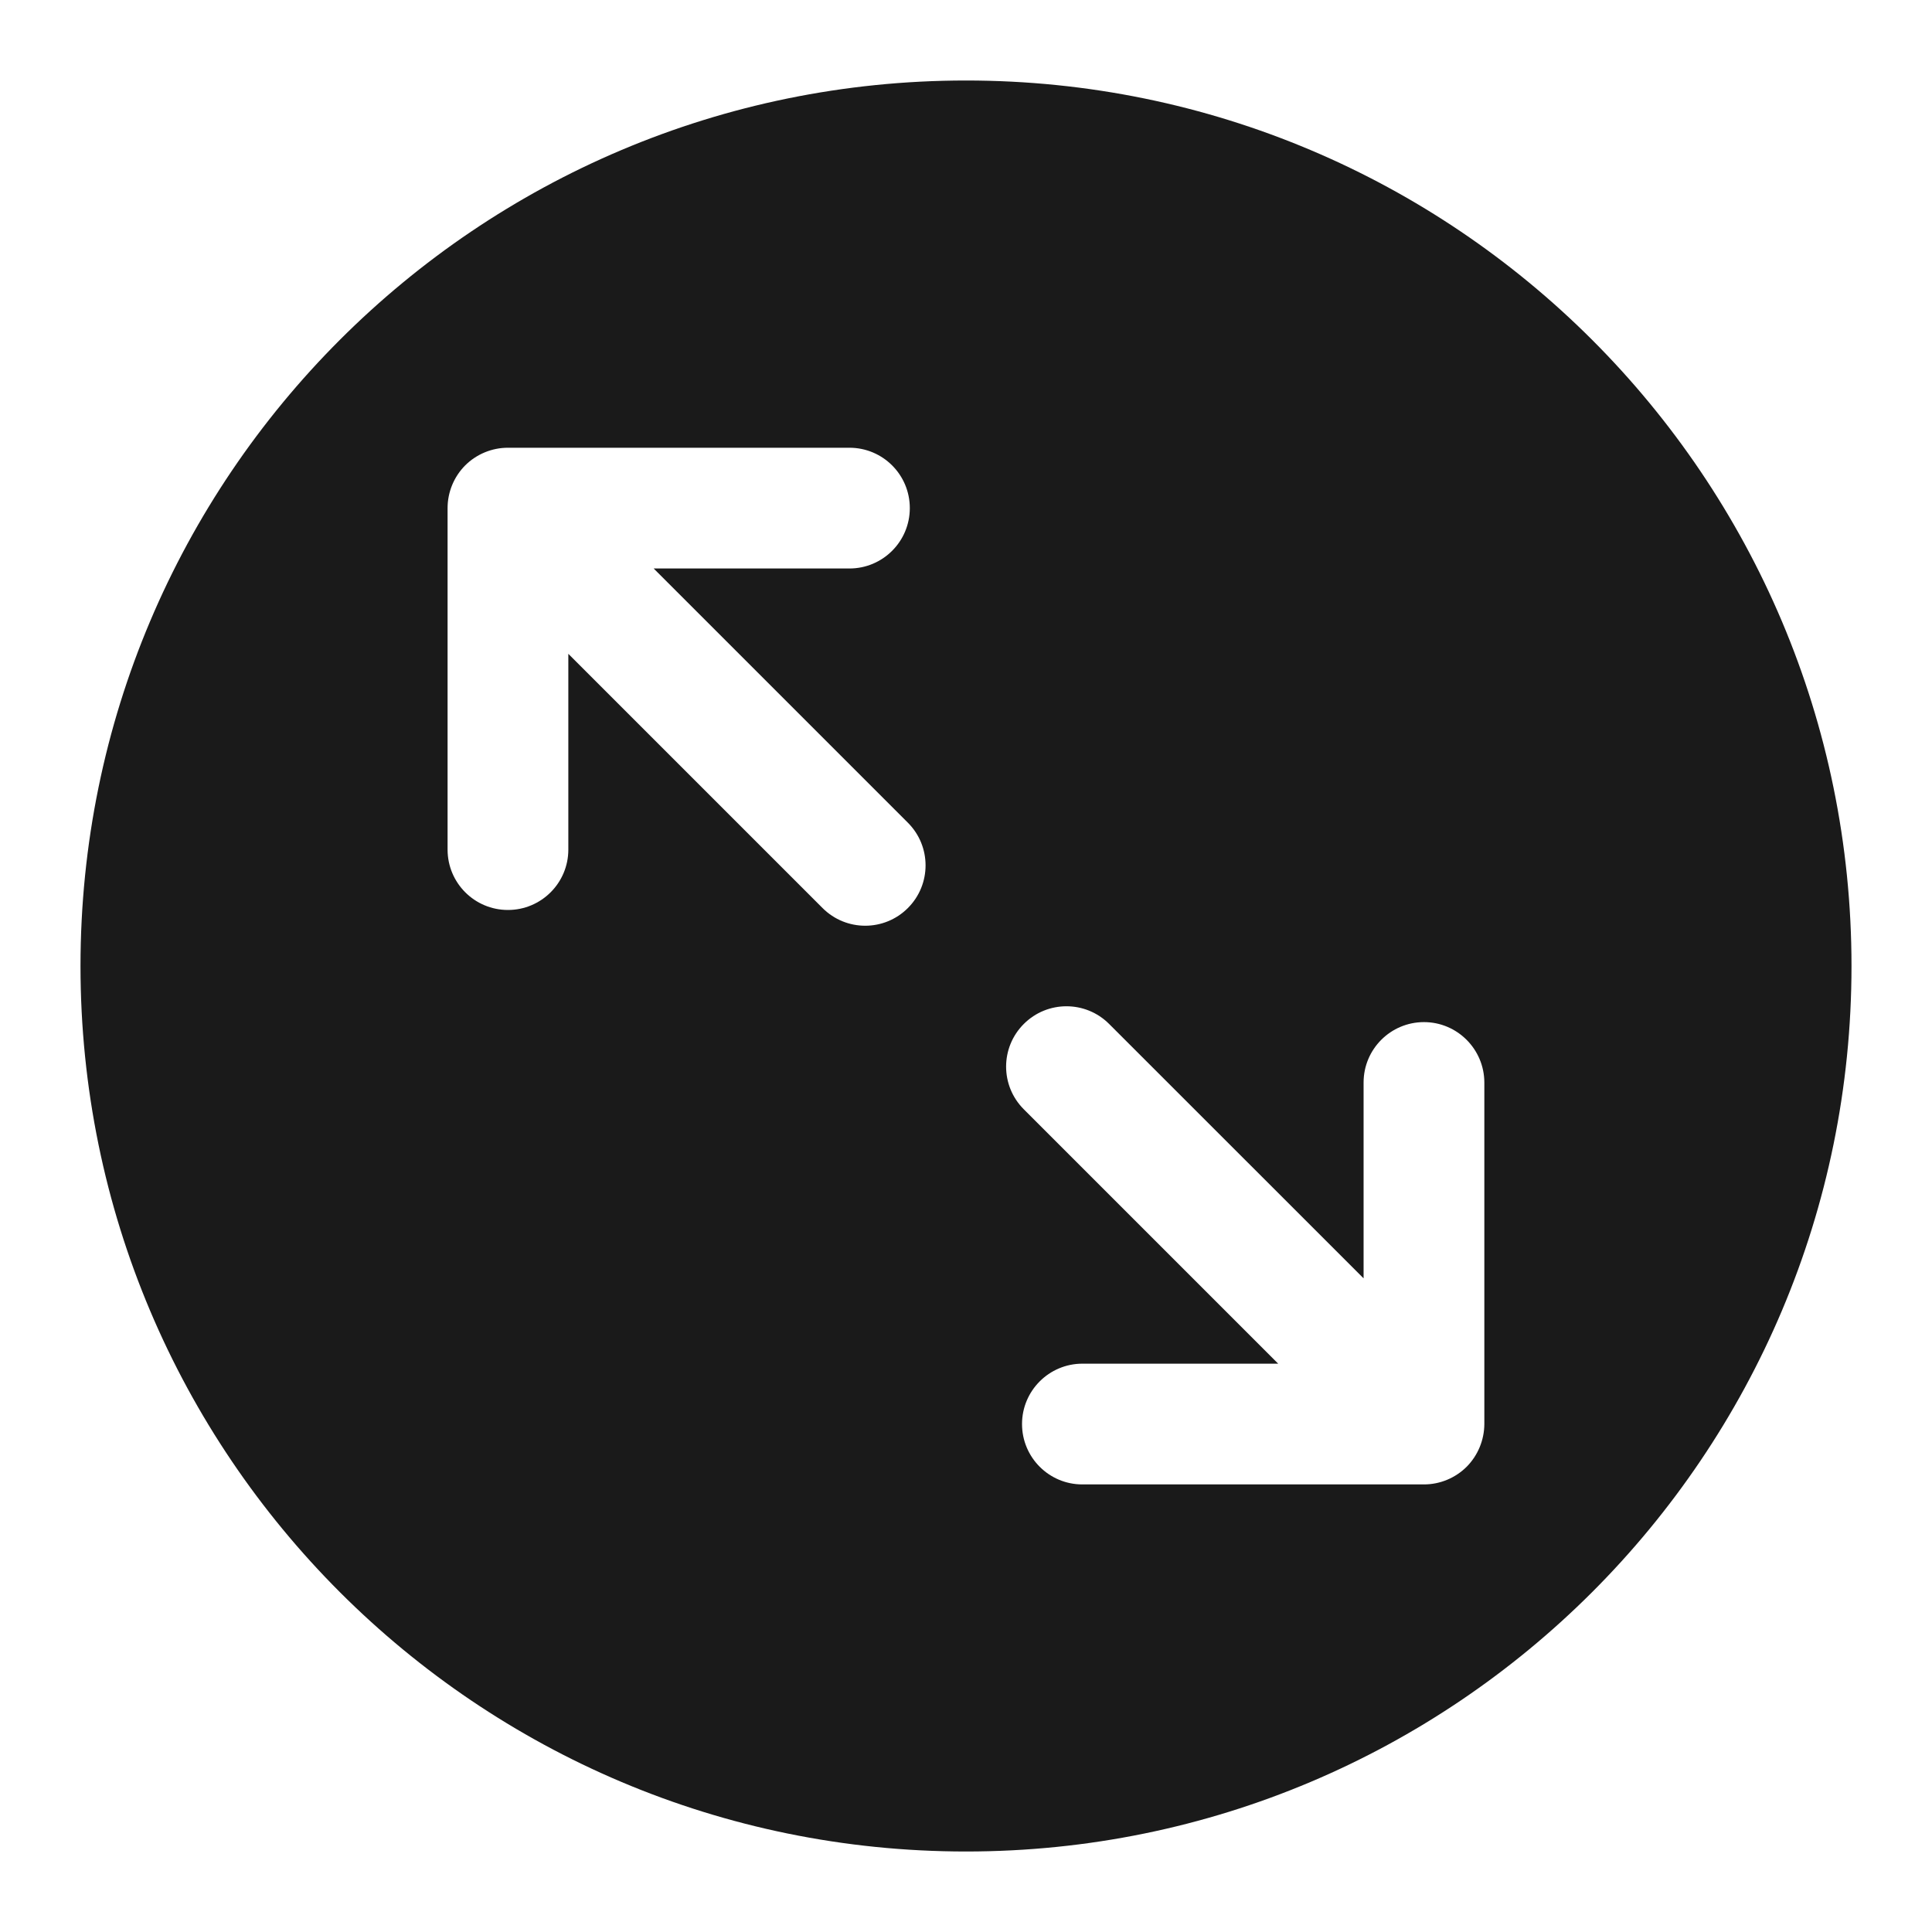
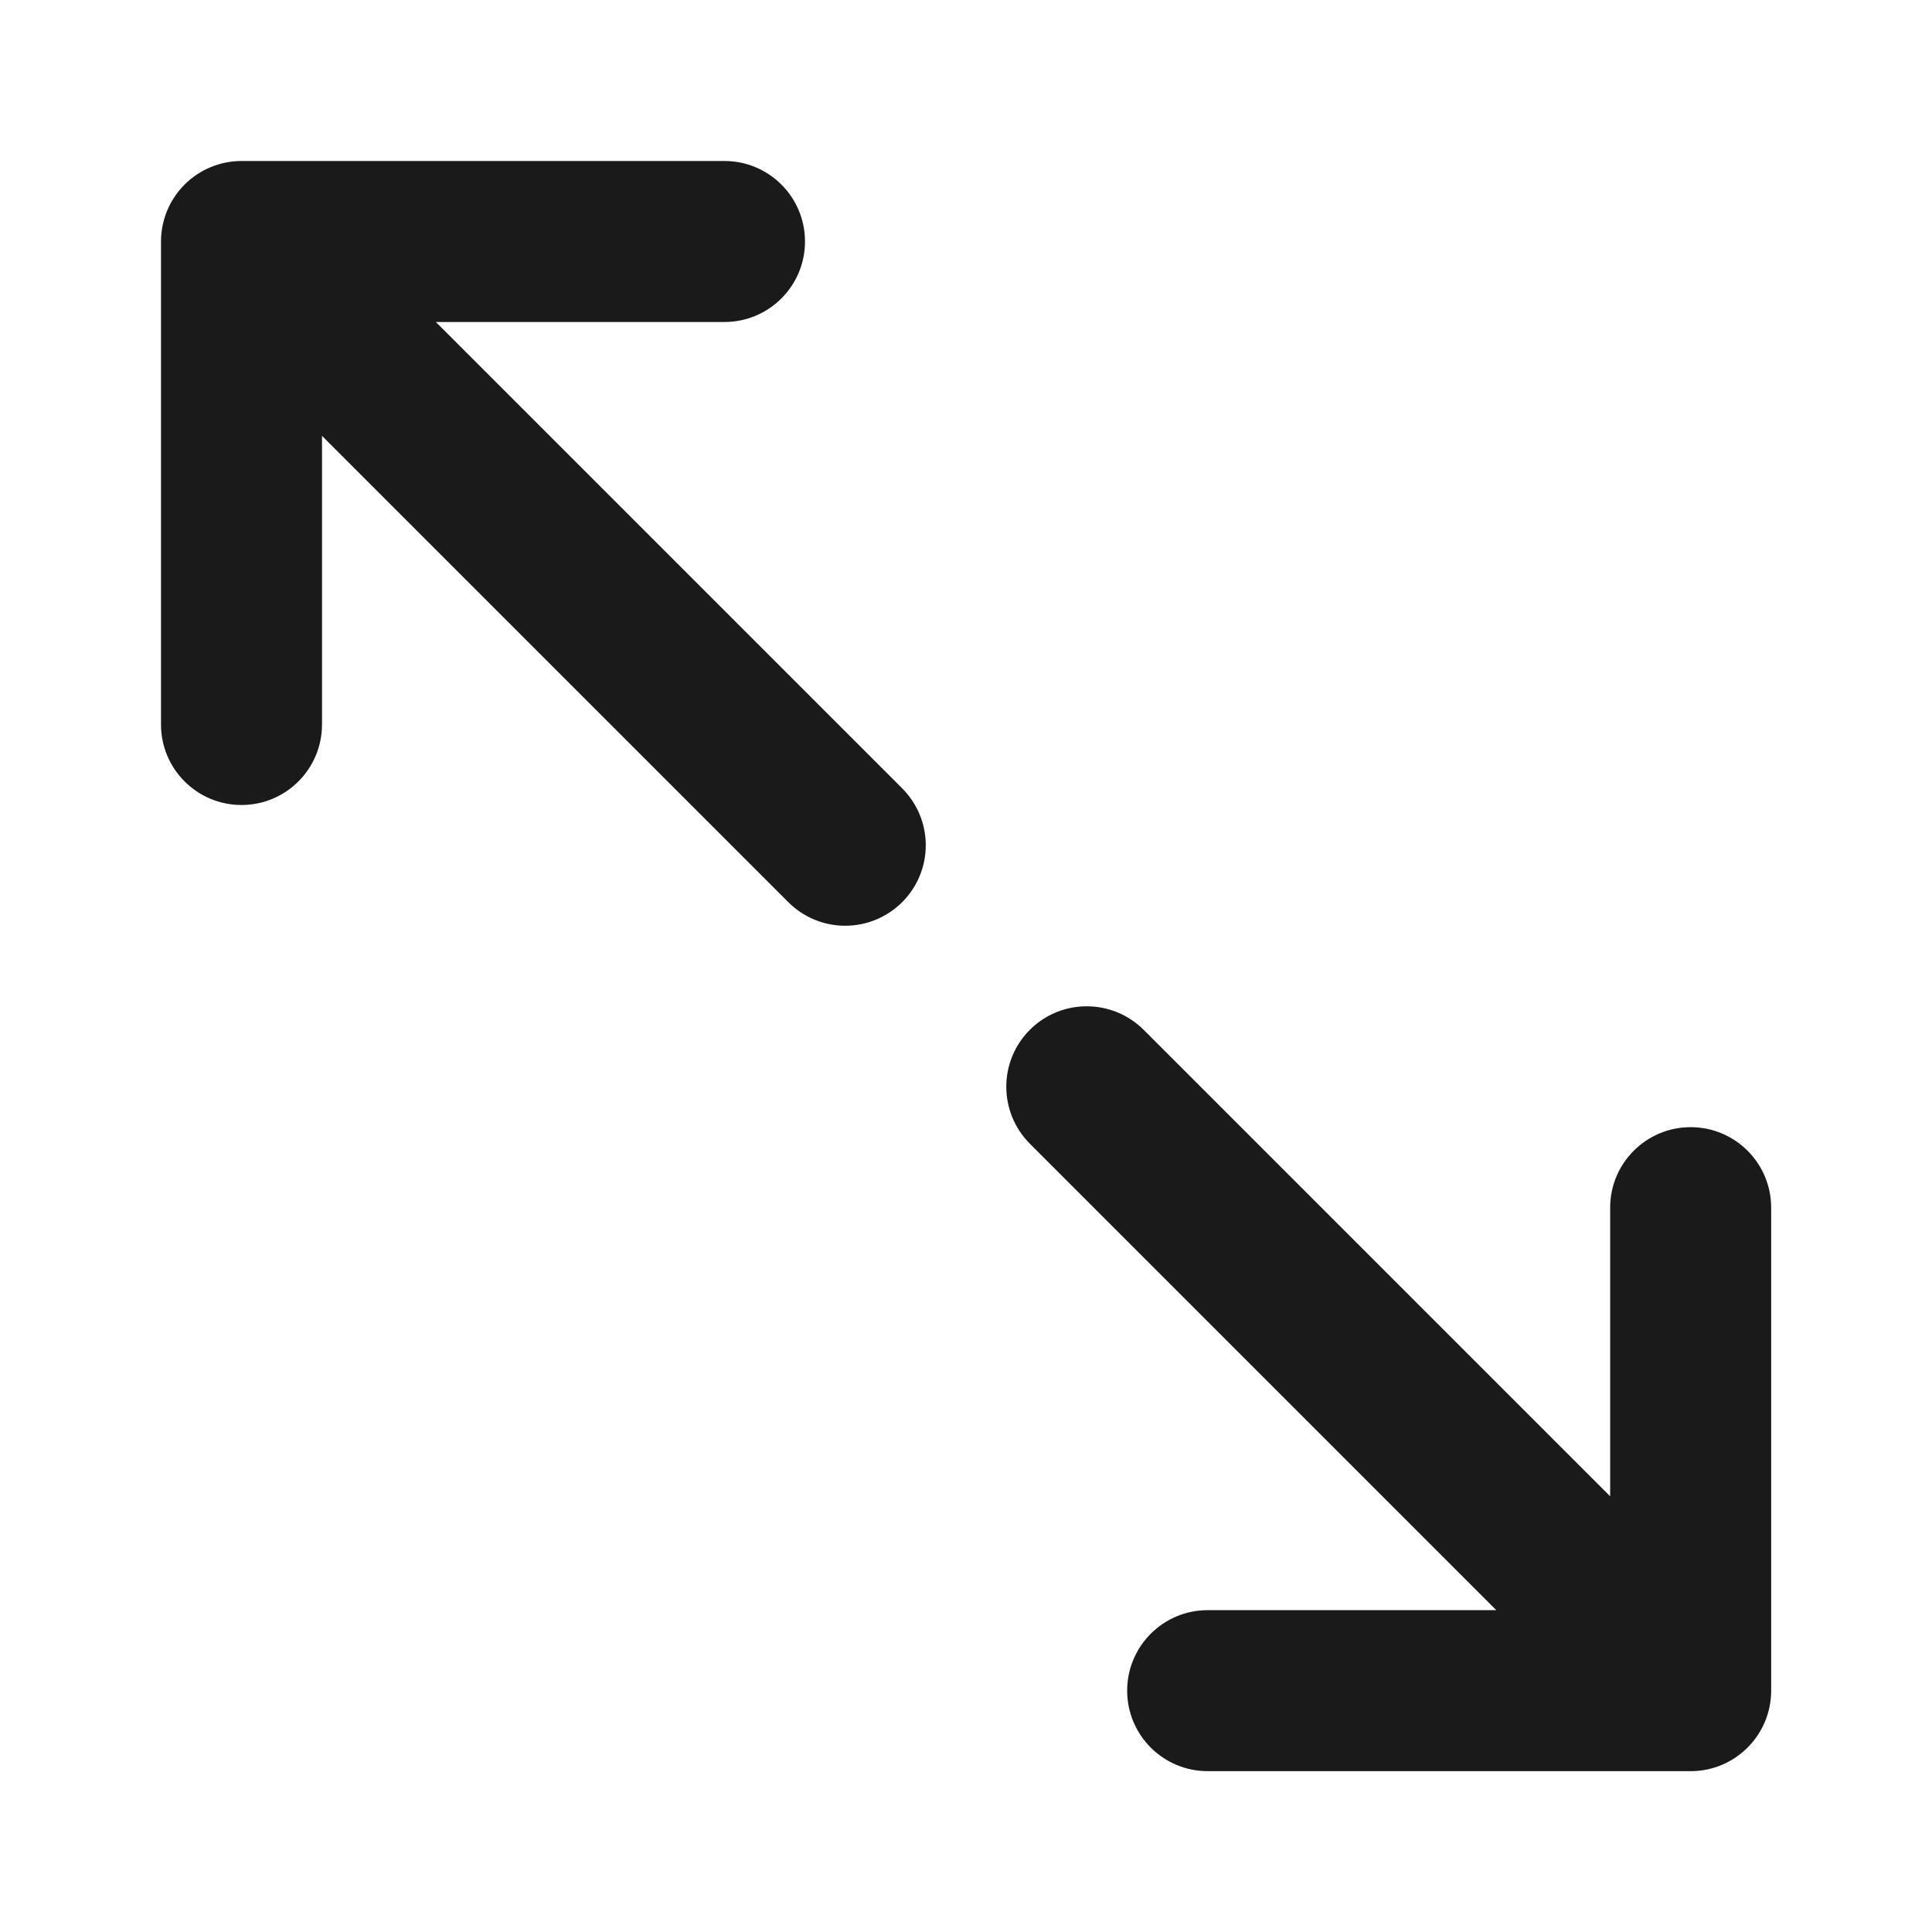
<svg xmlns="http://www.w3.org/2000/svg" width="24" height="24" viewBox="0 0 24 24" fill="none">
-   <path d="M12 1C18.075 1 23 5.925 23 12C23 18.075 18.075 23 12 23C5.925 23 1 18.075 1 12C1 5.925 5.925 1 12 1ZM13.778 12.72C13.485 12.427 13.011 12.427 12.718 12.72C12.425 13.013 12.425 13.487 12.718 13.78L15.878 16.94H13.445C13.031 16.941 12.696 17.277 12.696 17.69C12.696 18.104 13.031 18.44 13.445 18.44H17.689C17.887 18.44 18.078 18.361 18.219 18.221C18.359 18.08 18.438 17.889 18.439 17.69V13.447C18.438 13.033 18.102 12.697 17.689 12.697C17.275 12.697 16.939 13.033 16.939 13.447V15.88L13.778 12.72ZM6.31 5.562C6.111 5.562 5.92 5.641 5.779 5.781C5.639 5.922 5.56 6.113 5.56 6.312V10.554C5.56 10.968 5.895 11.304 6.31 11.304C6.724 11.304 7.06 10.968 7.06 10.554V8.122L10.218 11.28C10.511 11.573 10.985 11.573 11.278 11.28C11.571 10.987 11.571 10.513 11.278 10.22L8.12 7.062H10.552C10.966 7.062 11.302 6.726 11.302 6.312C11.302 5.897 10.966 5.562 10.552 5.562H6.31Z" fill="#1A1A1A" />
+   <path d="M12.793 12.793C13.183 12.403 13.816 12.403 14.207 12.793L20.002 18.588V15.002C20.002 14.45 20.45 14.002 21.002 14.002C21.554 14.002 22.002 14.45 22.002 15.002V21.002C22.002 21.554 21.554 22.002 21.002 22.002H15.002C14.45 22.002 14.002 21.554 14.002 21.002C14.002 20.45 14.45 20.002 15.002 20.002H18.588L12.793 14.207C12.403 13.816 12.403 13.183 12.793 12.793ZM9 2C9.552 2 10 2.448 10 3C10 3.552 9.552 4 9 4H5.414L11.207 9.793C11.598 10.184 11.598 10.816 11.207 11.207C10.816 11.597 10.183 11.598 9.793 11.207L4 5.414V9C4 9.552 3.552 10 3 10C2.448 10 2 9.552 2 9V3C2 2.735 2.106 2.48 2.293 2.293C2.48 2.106 2.735 2 3 2H9Z" fill="#1A1A1A" />
</svg>
